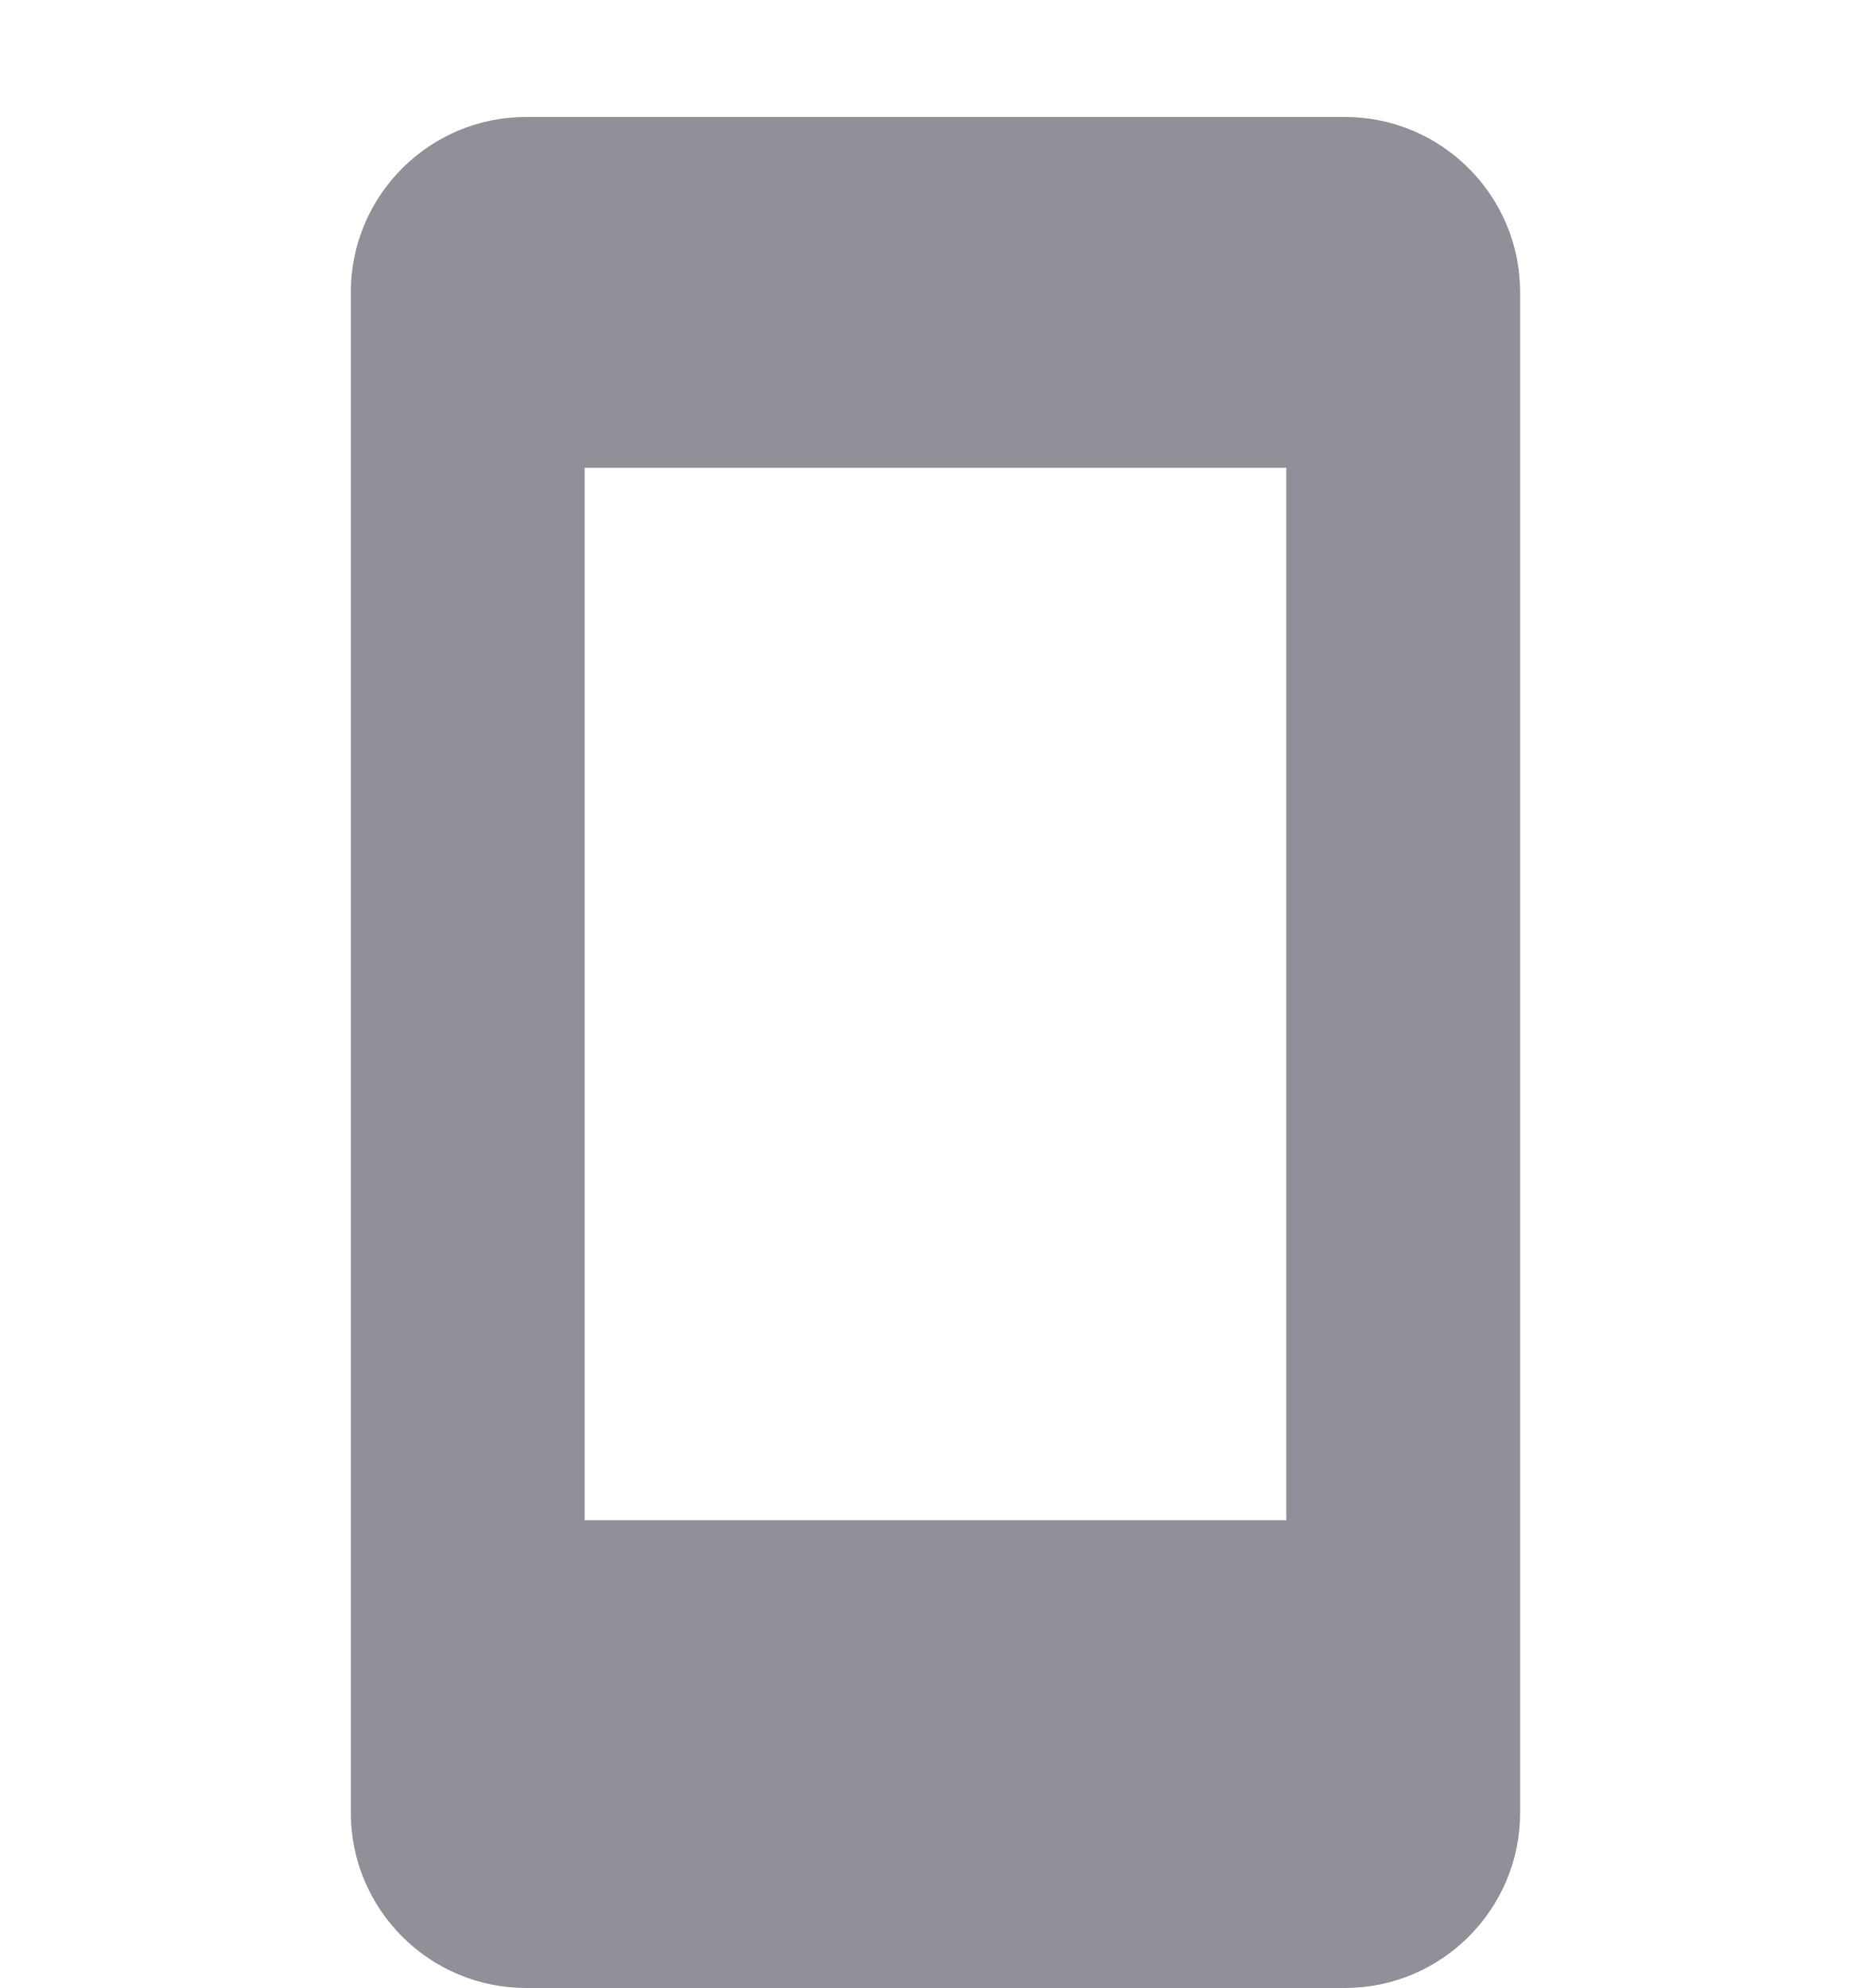
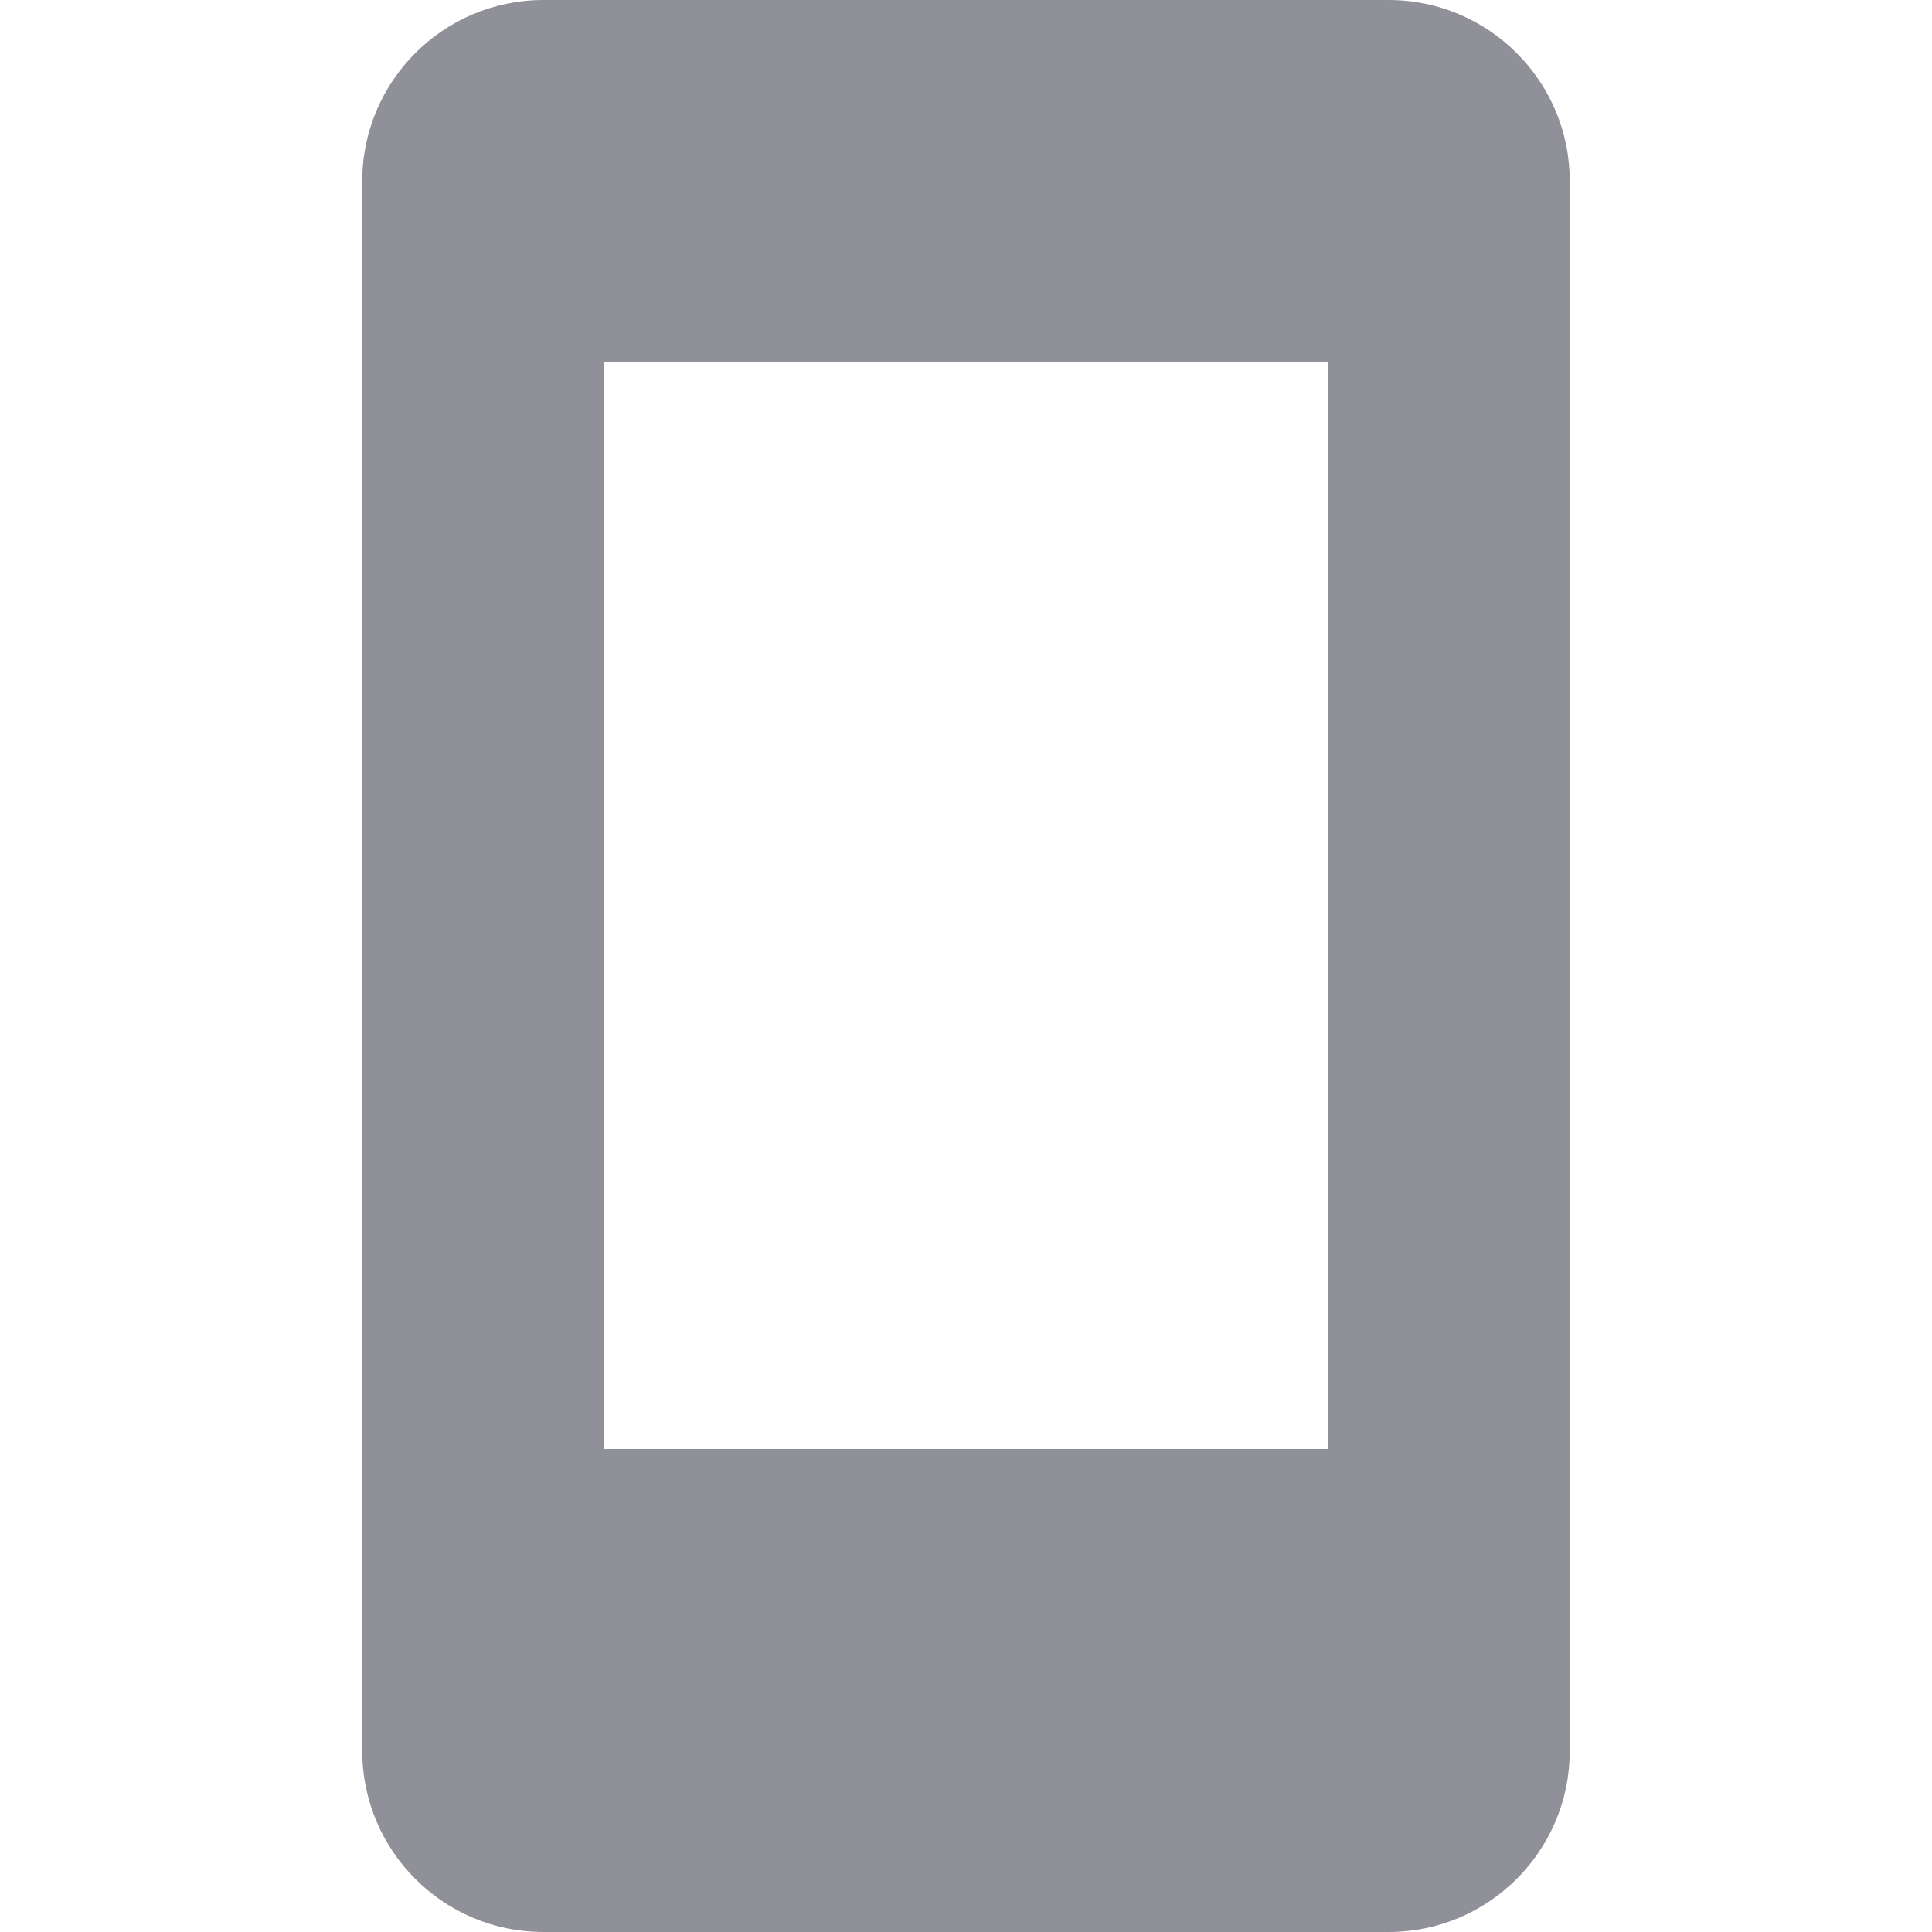
- <svg xmlns="http://www.w3.org/2000/svg" width="16" height="17" viewBox="0 0 16 17">
-   <g fill="none" fill-rule="evenodd">
-     <path d="M0 0H16V16H0z" transform="translate(0 1)" />
-     <path fill="#909099" d="M11.5 0c.828 0 1.5.672 1.5 1.5v13c0 .828-.672 1.5-1.5 1.5h-7c-.828 0-1.5-.672-1.5-1.5v-13C3 .672 3.672 0 4.5 0h7zM11 3H5v9h6V3z" transform="translate(0 1)" />
+ <svg xmlns="http://www.w3.org/2000/svg" width="16px" height="16px" viewBox="0 0 16 16" version="1.1">
+   <g id="Page-1" stroke="none" stroke-width="1" fill="none" fill-rule="evenodd">
+     <g id="icon/S/Search/Mobile-Copy">
+       <g id="icon">
+         <g id="Group">
+           <rect id="Rectangle" x="0" y="0" width="16" height="16" />
+           <path d="M11.5,0 C12.328,0 13,0.672 13,1.5 L13,14.5 C13,15.328 12.328,16 11.5,16 L4.5,16 C3.672,16 3,15.328 3,14.5 L3,1.5 C3,0.672 3.672,0 4.5,0 L11.5,0 Z M11,3 L5,3 L5,12 L11,12 L11,3 Z" id="Shape" fill="#909099" />
+         </g>
+       </g>
+     </g>
  </g>
</svg>
